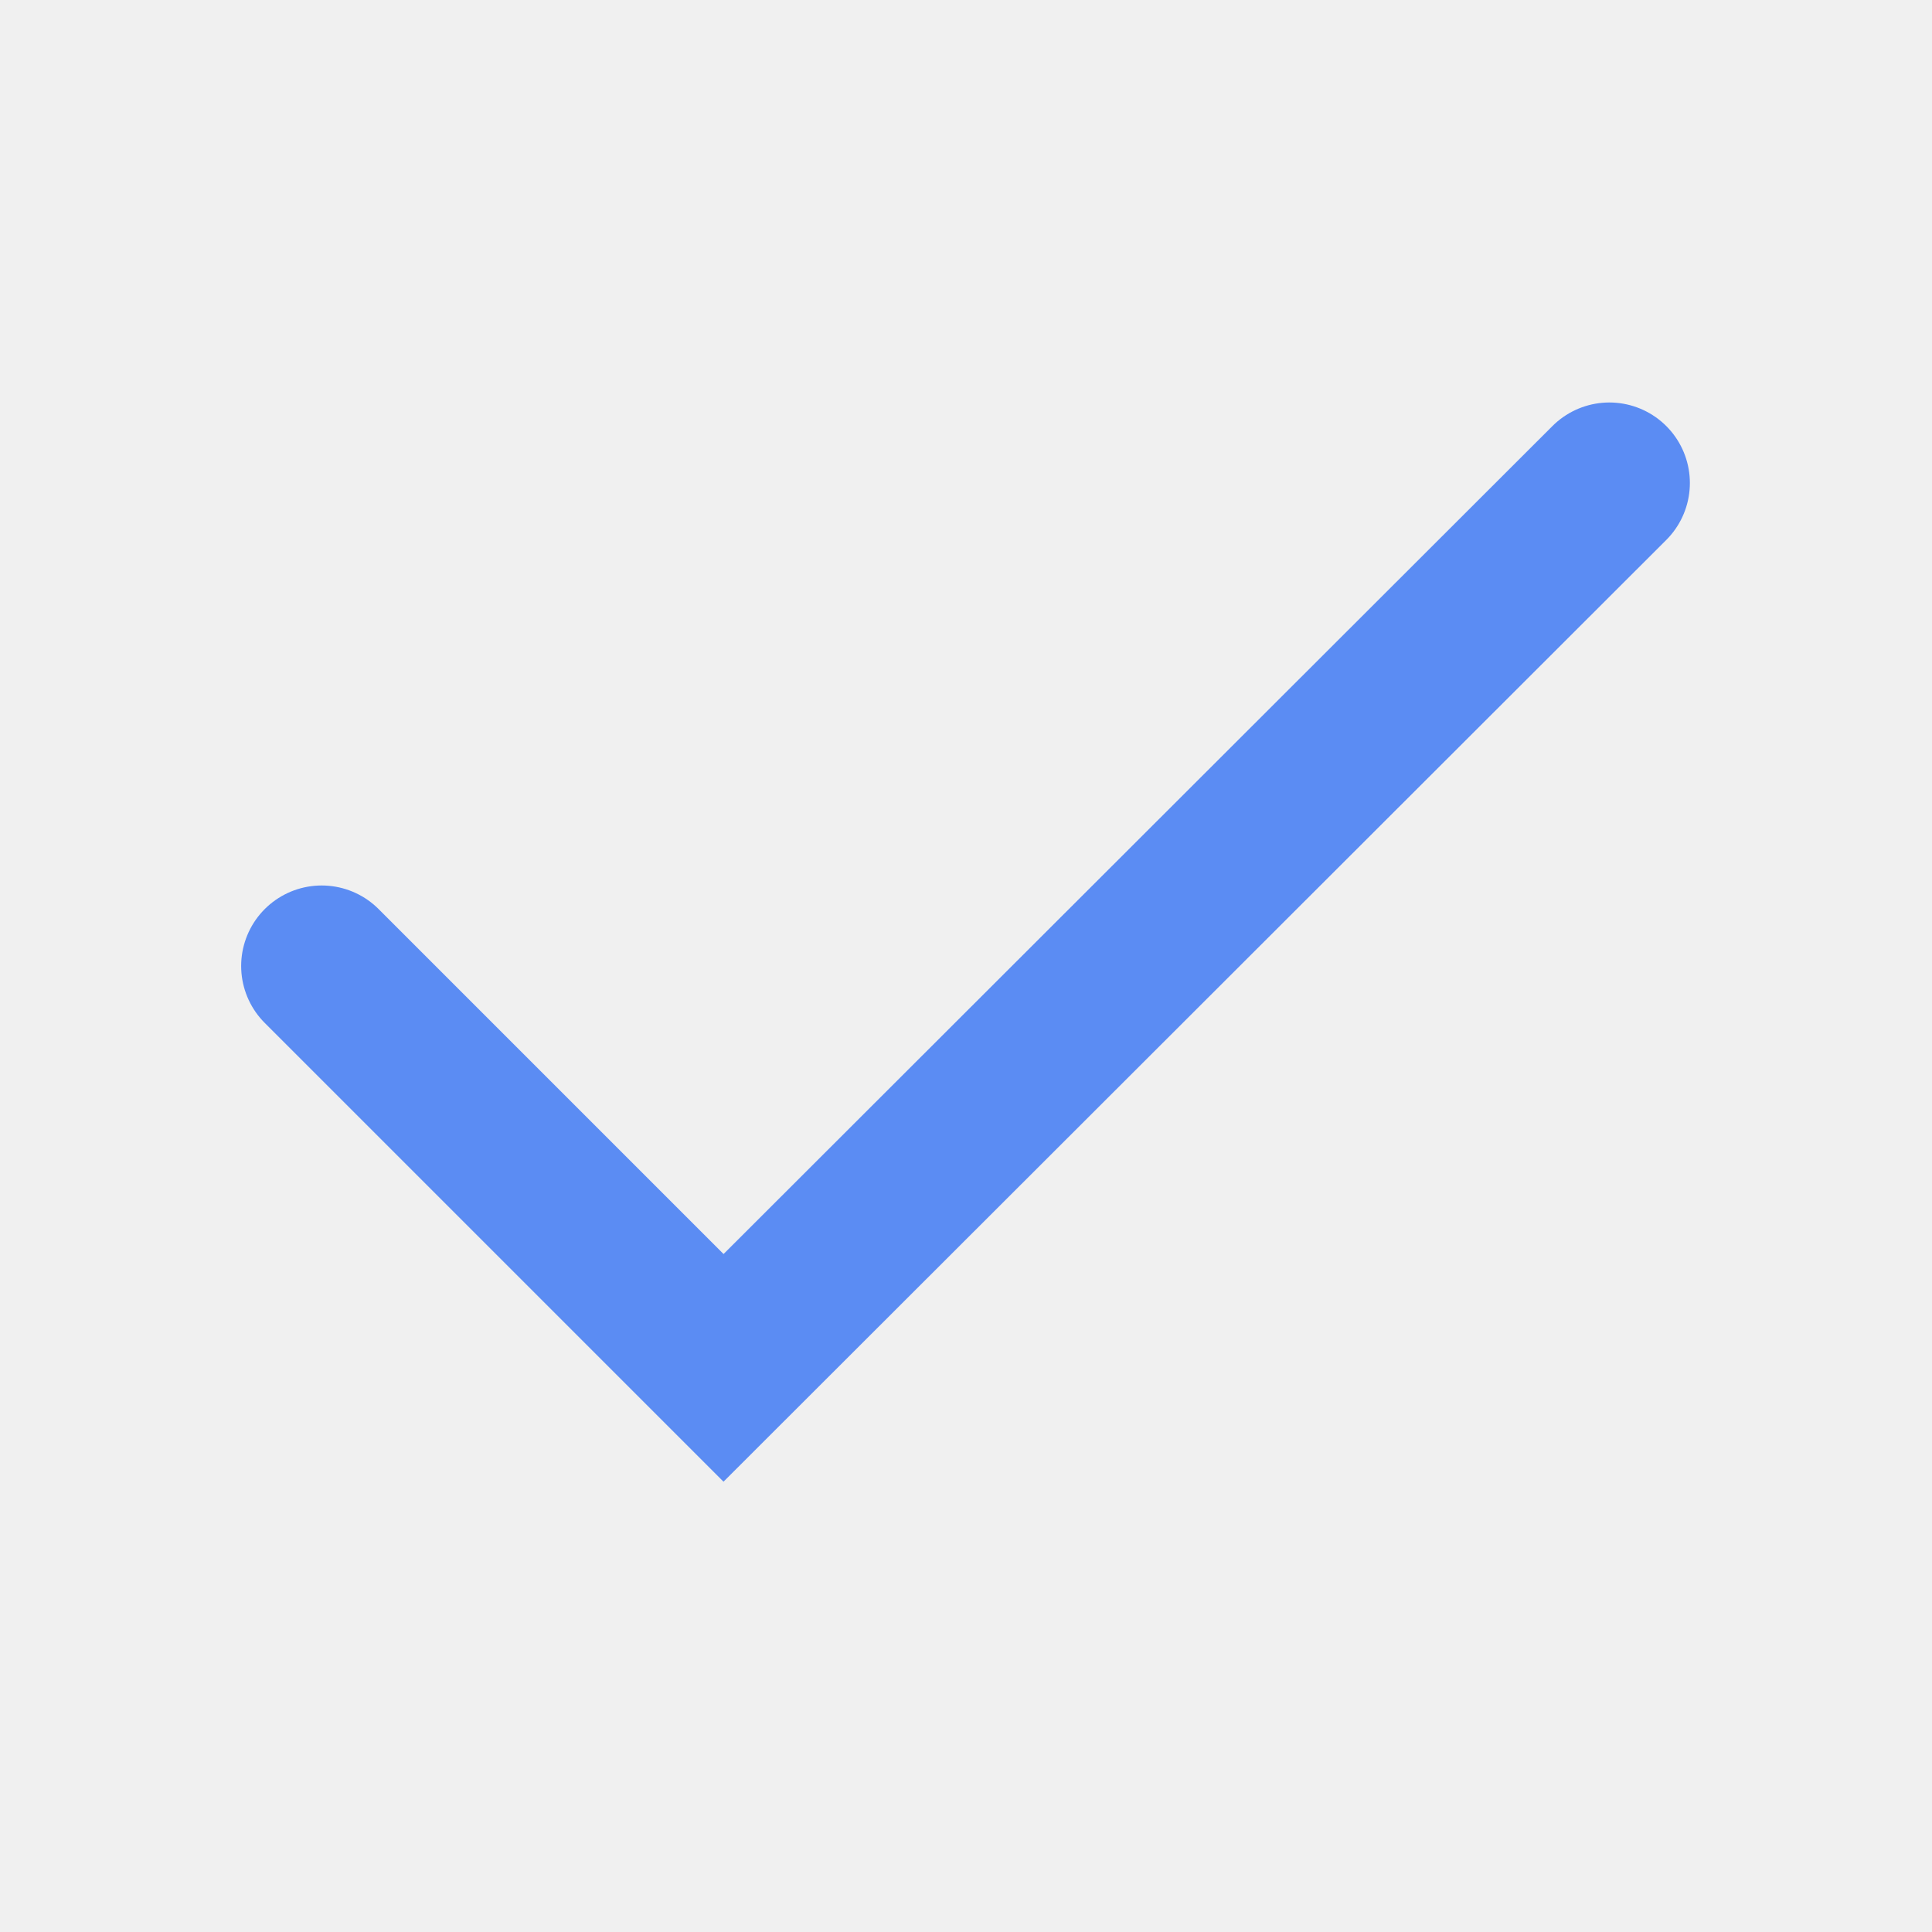
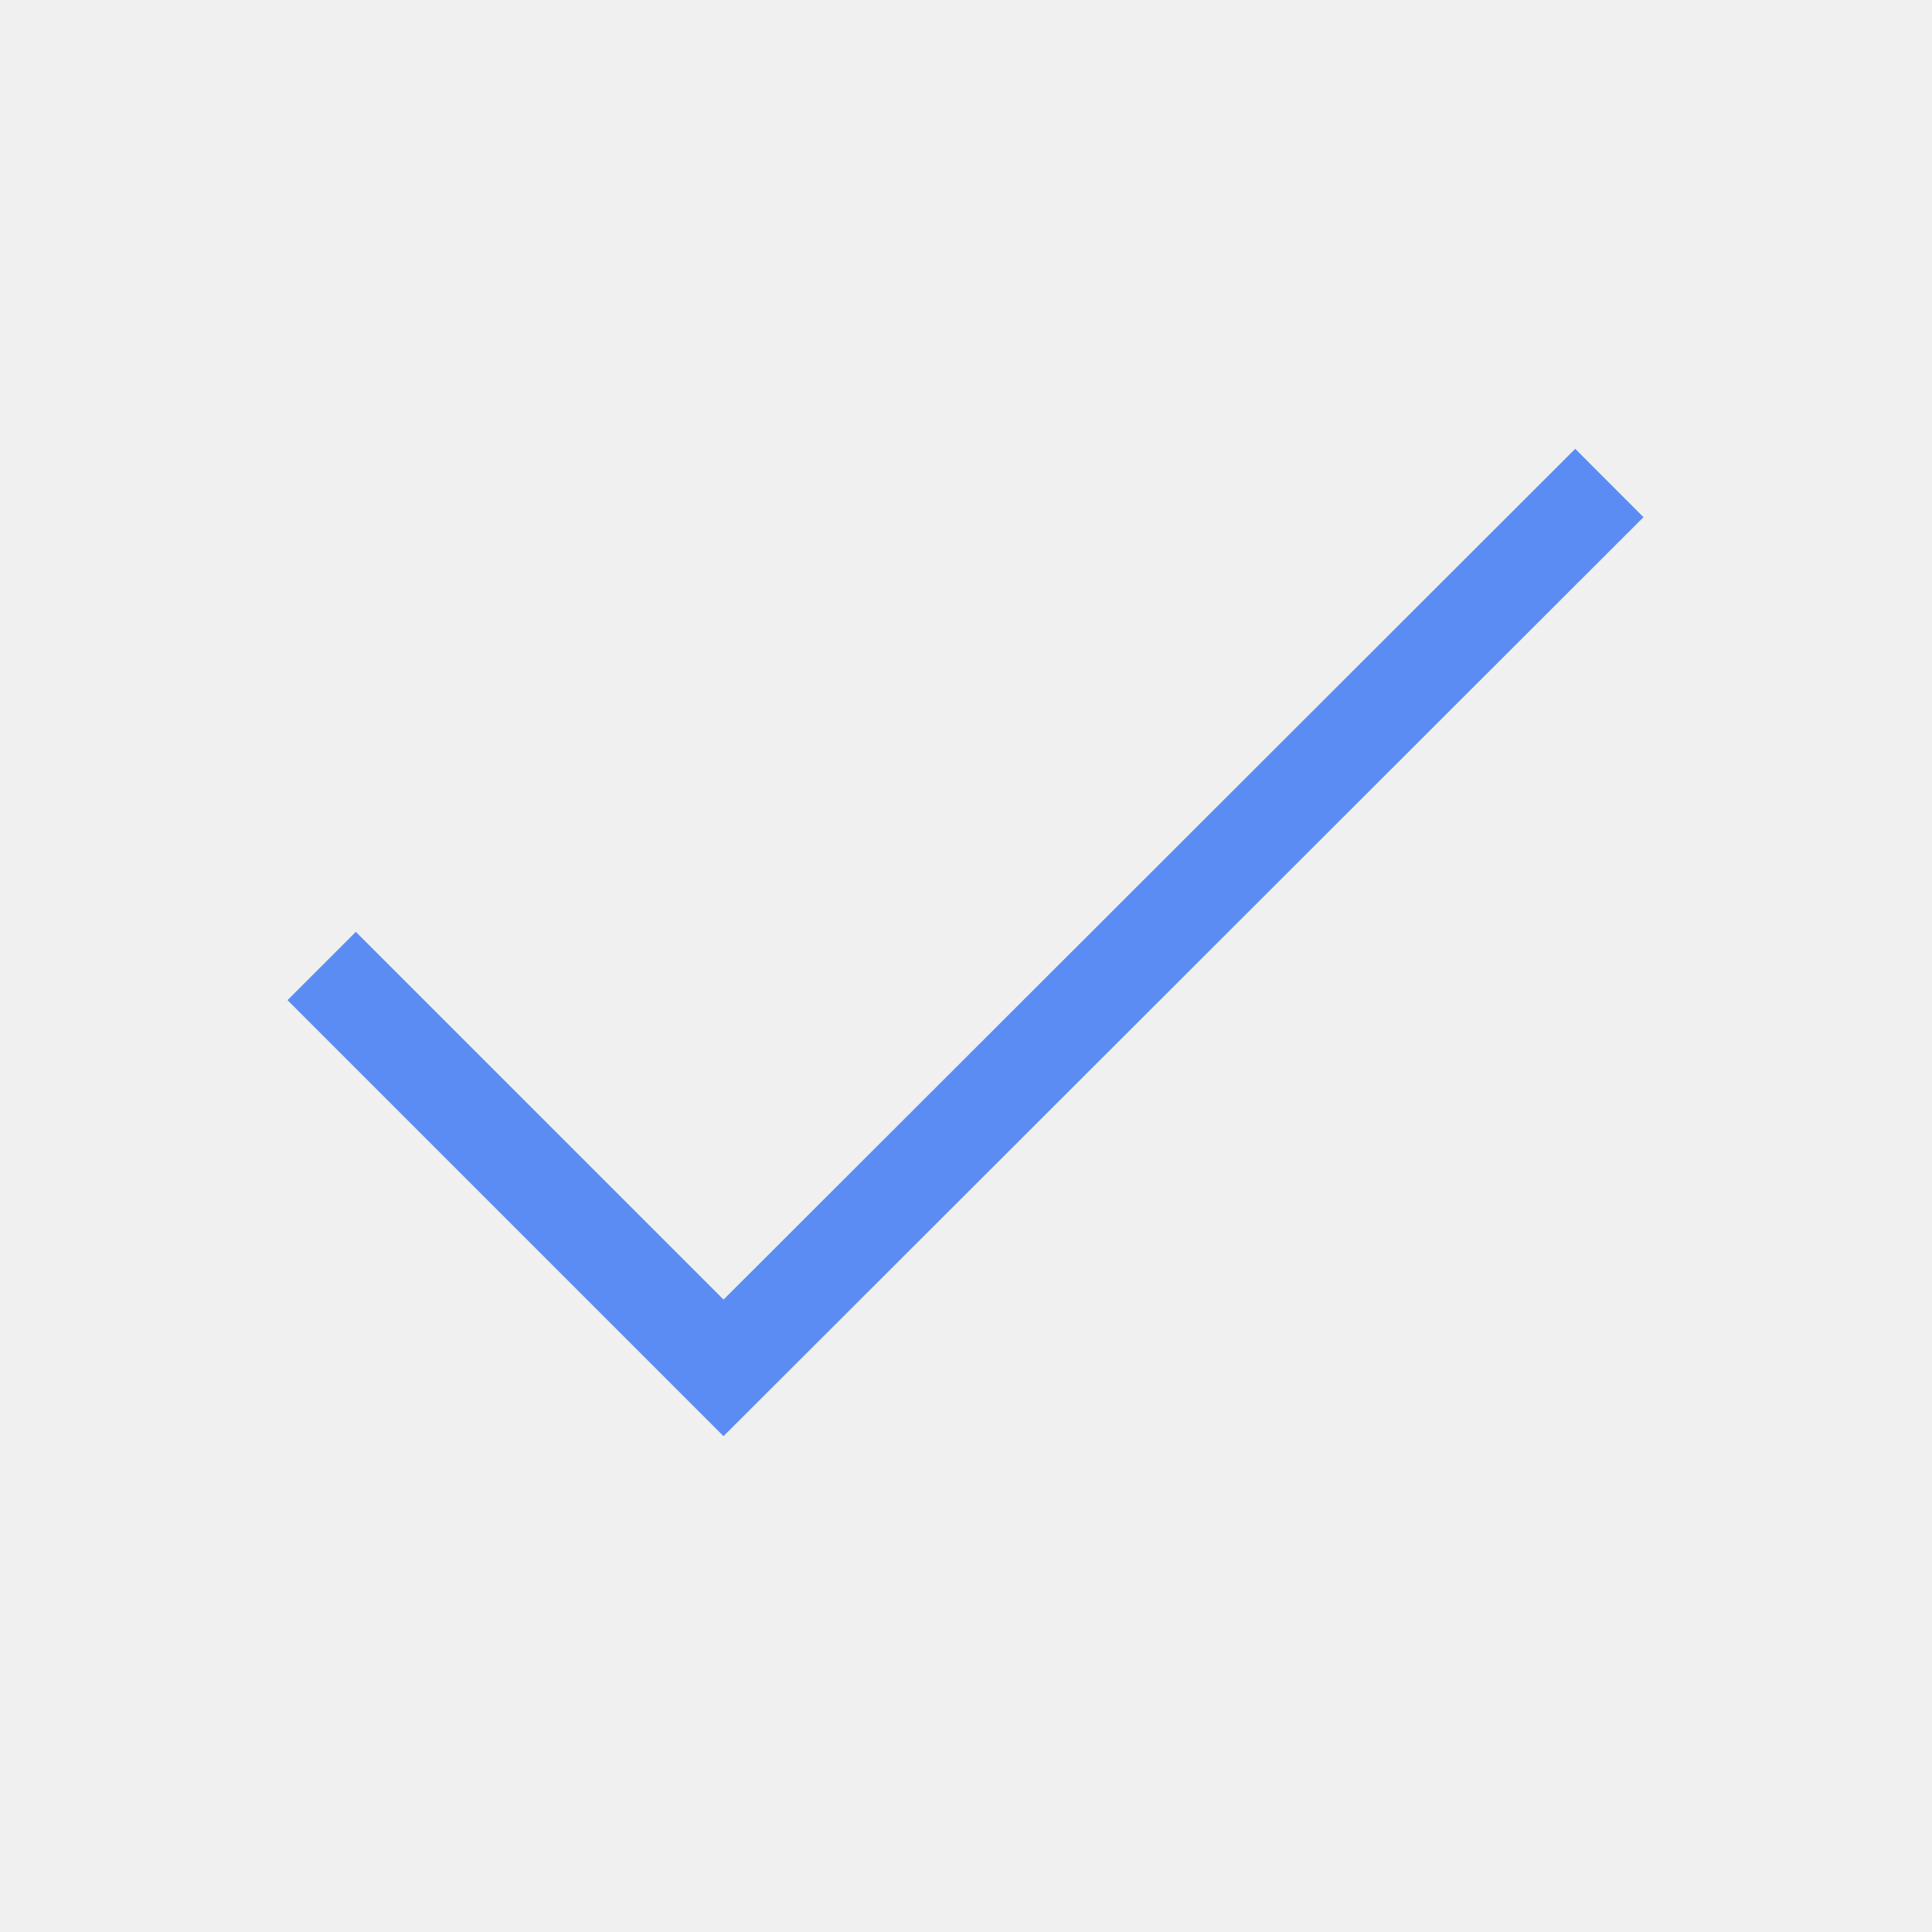
<svg xmlns="http://www.w3.org/2000/svg" width="20" height="20" viewBox="0 0 20 20" fill="none">
  <rect id="check" width="20" height="20" fill="#FFFFFF" fill-opacity="0" />
  <g clip-path="url(#clip106_8985)">
-     <path id="Icon" d="M16.66 5L7.49 14.16L3.33 10" stroke="#5B8CF3" stroke-opacity="1" stroke-width="1.667" strokeLinejoin="round" stroke-linecap="round" />
+     <path id="Icon" d="M16.66 5L7.49 14.16L3.33 10" stroke="#5B8CF3" stroke-opacity="1" strokeWidth="1.667" strokeLinejoin="round" strokeLinecap="round" />
  </g>
</svg>
